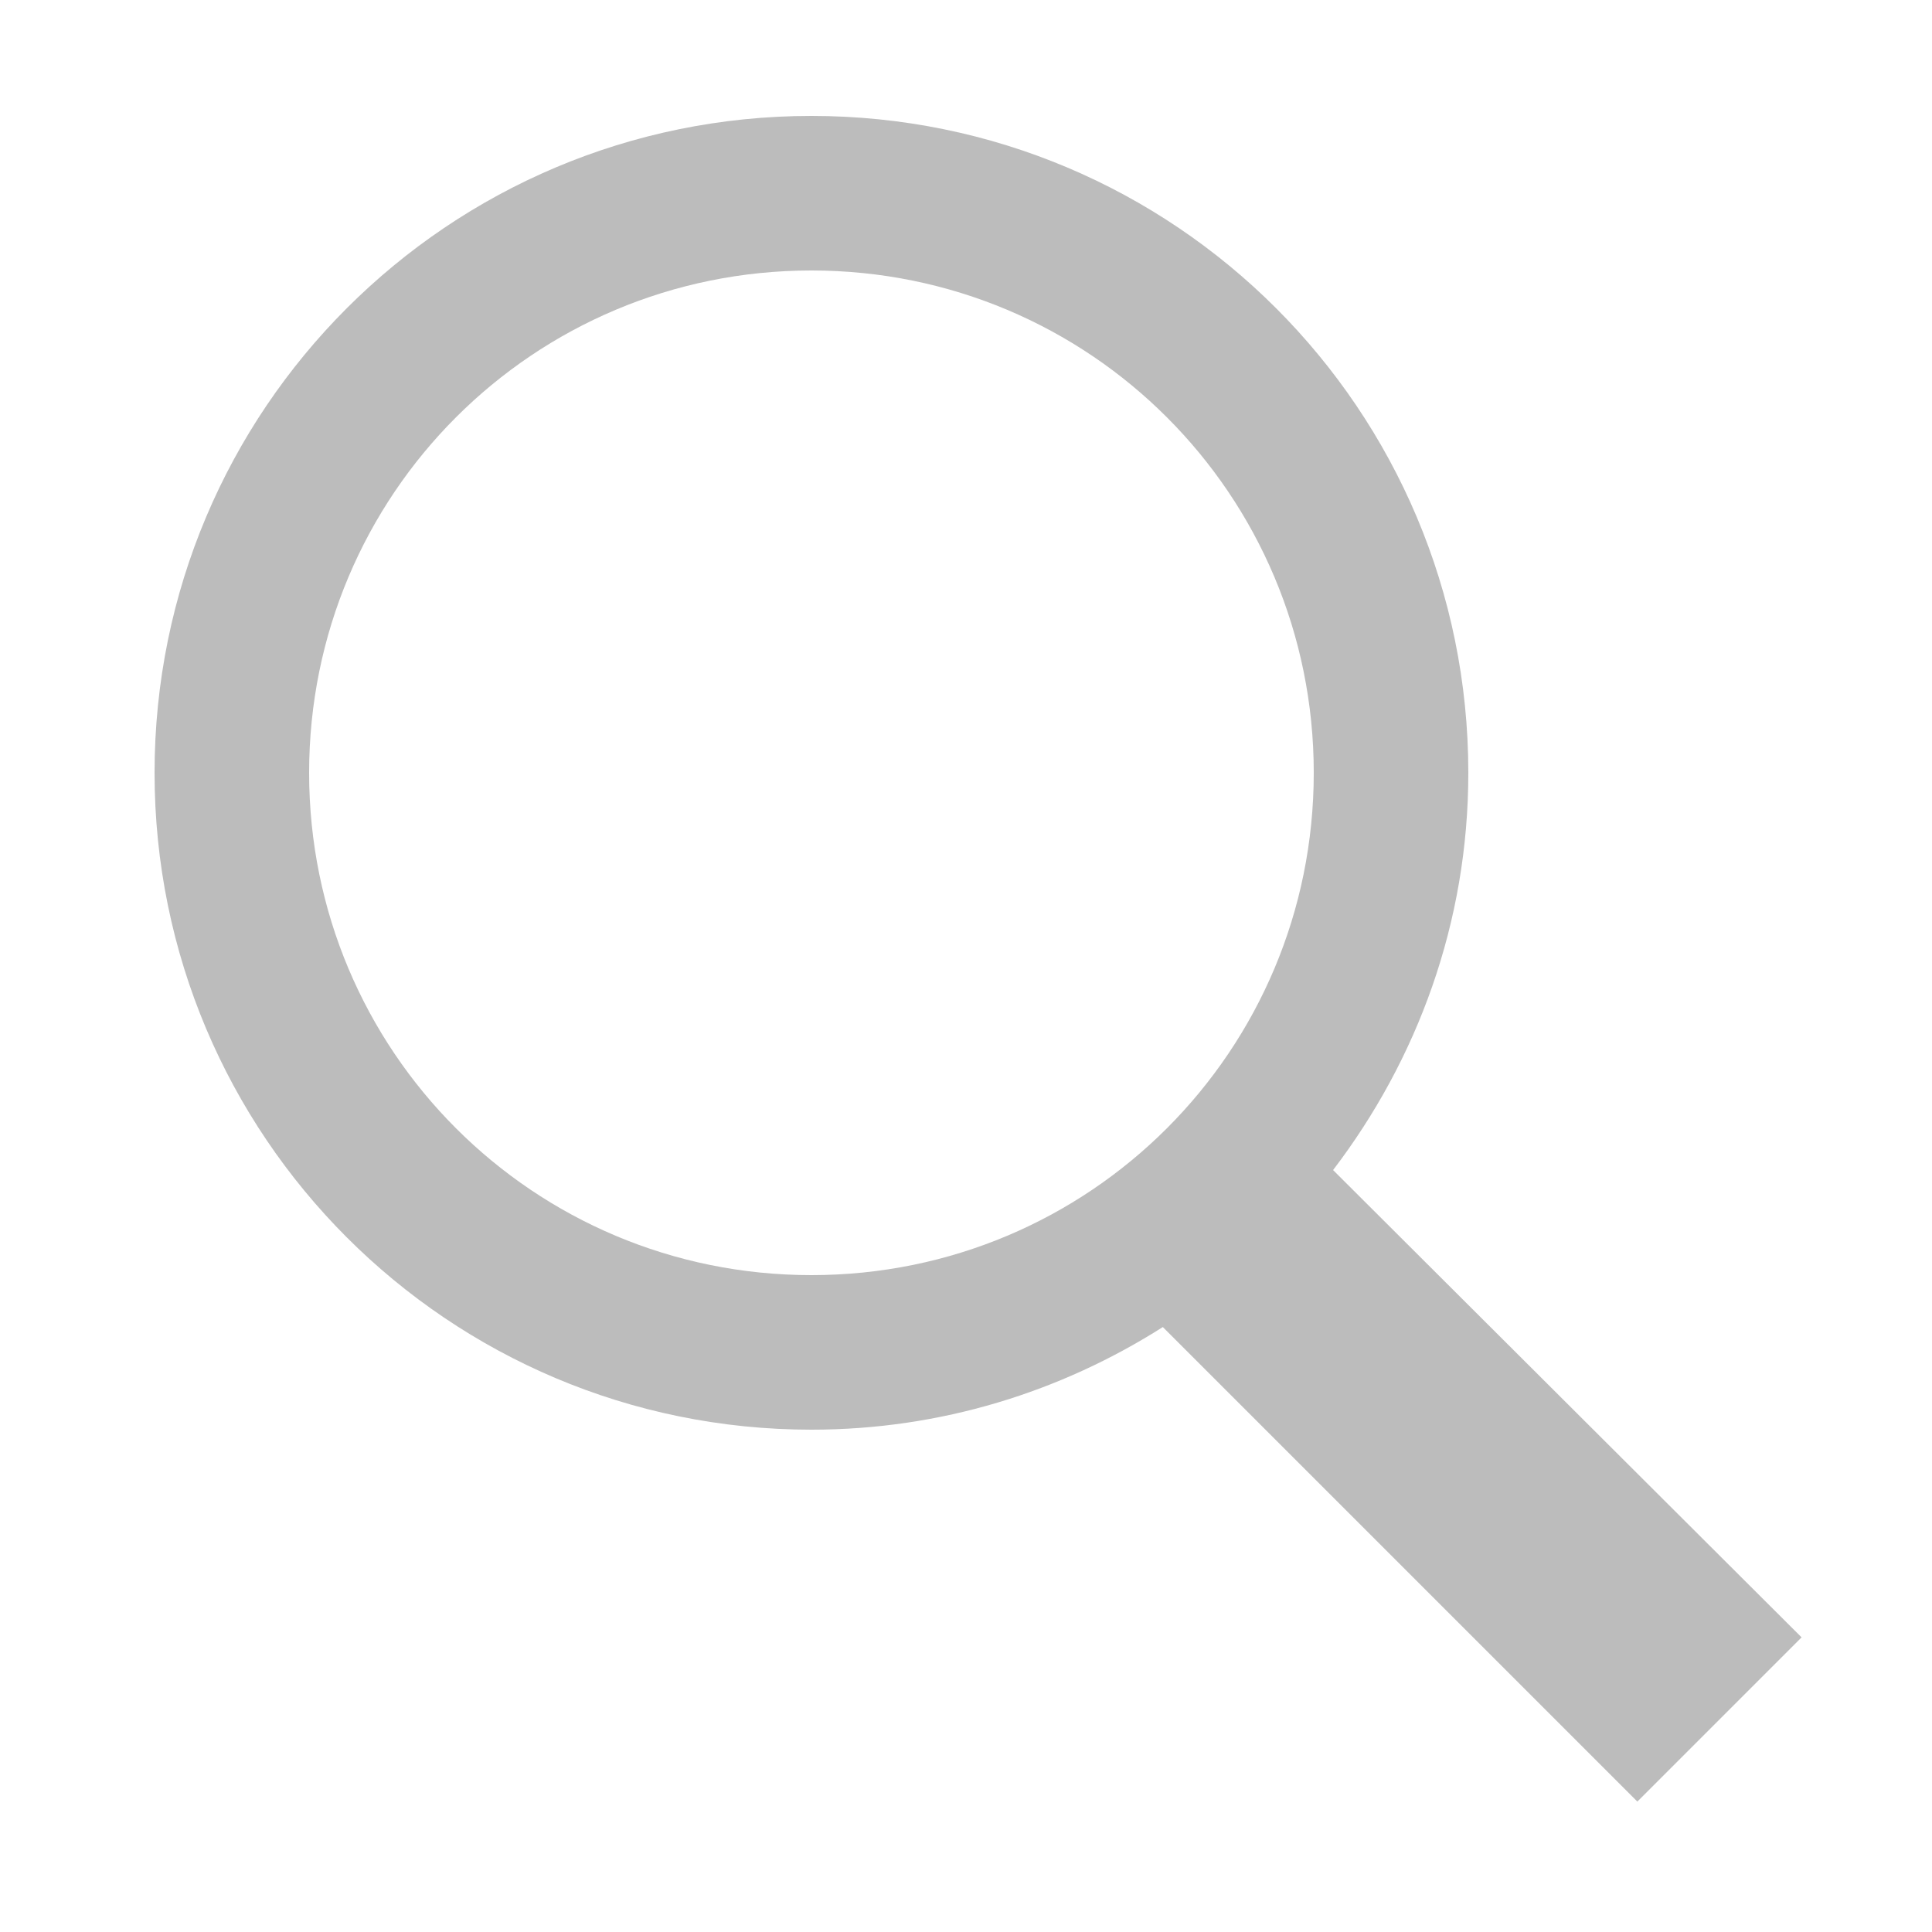
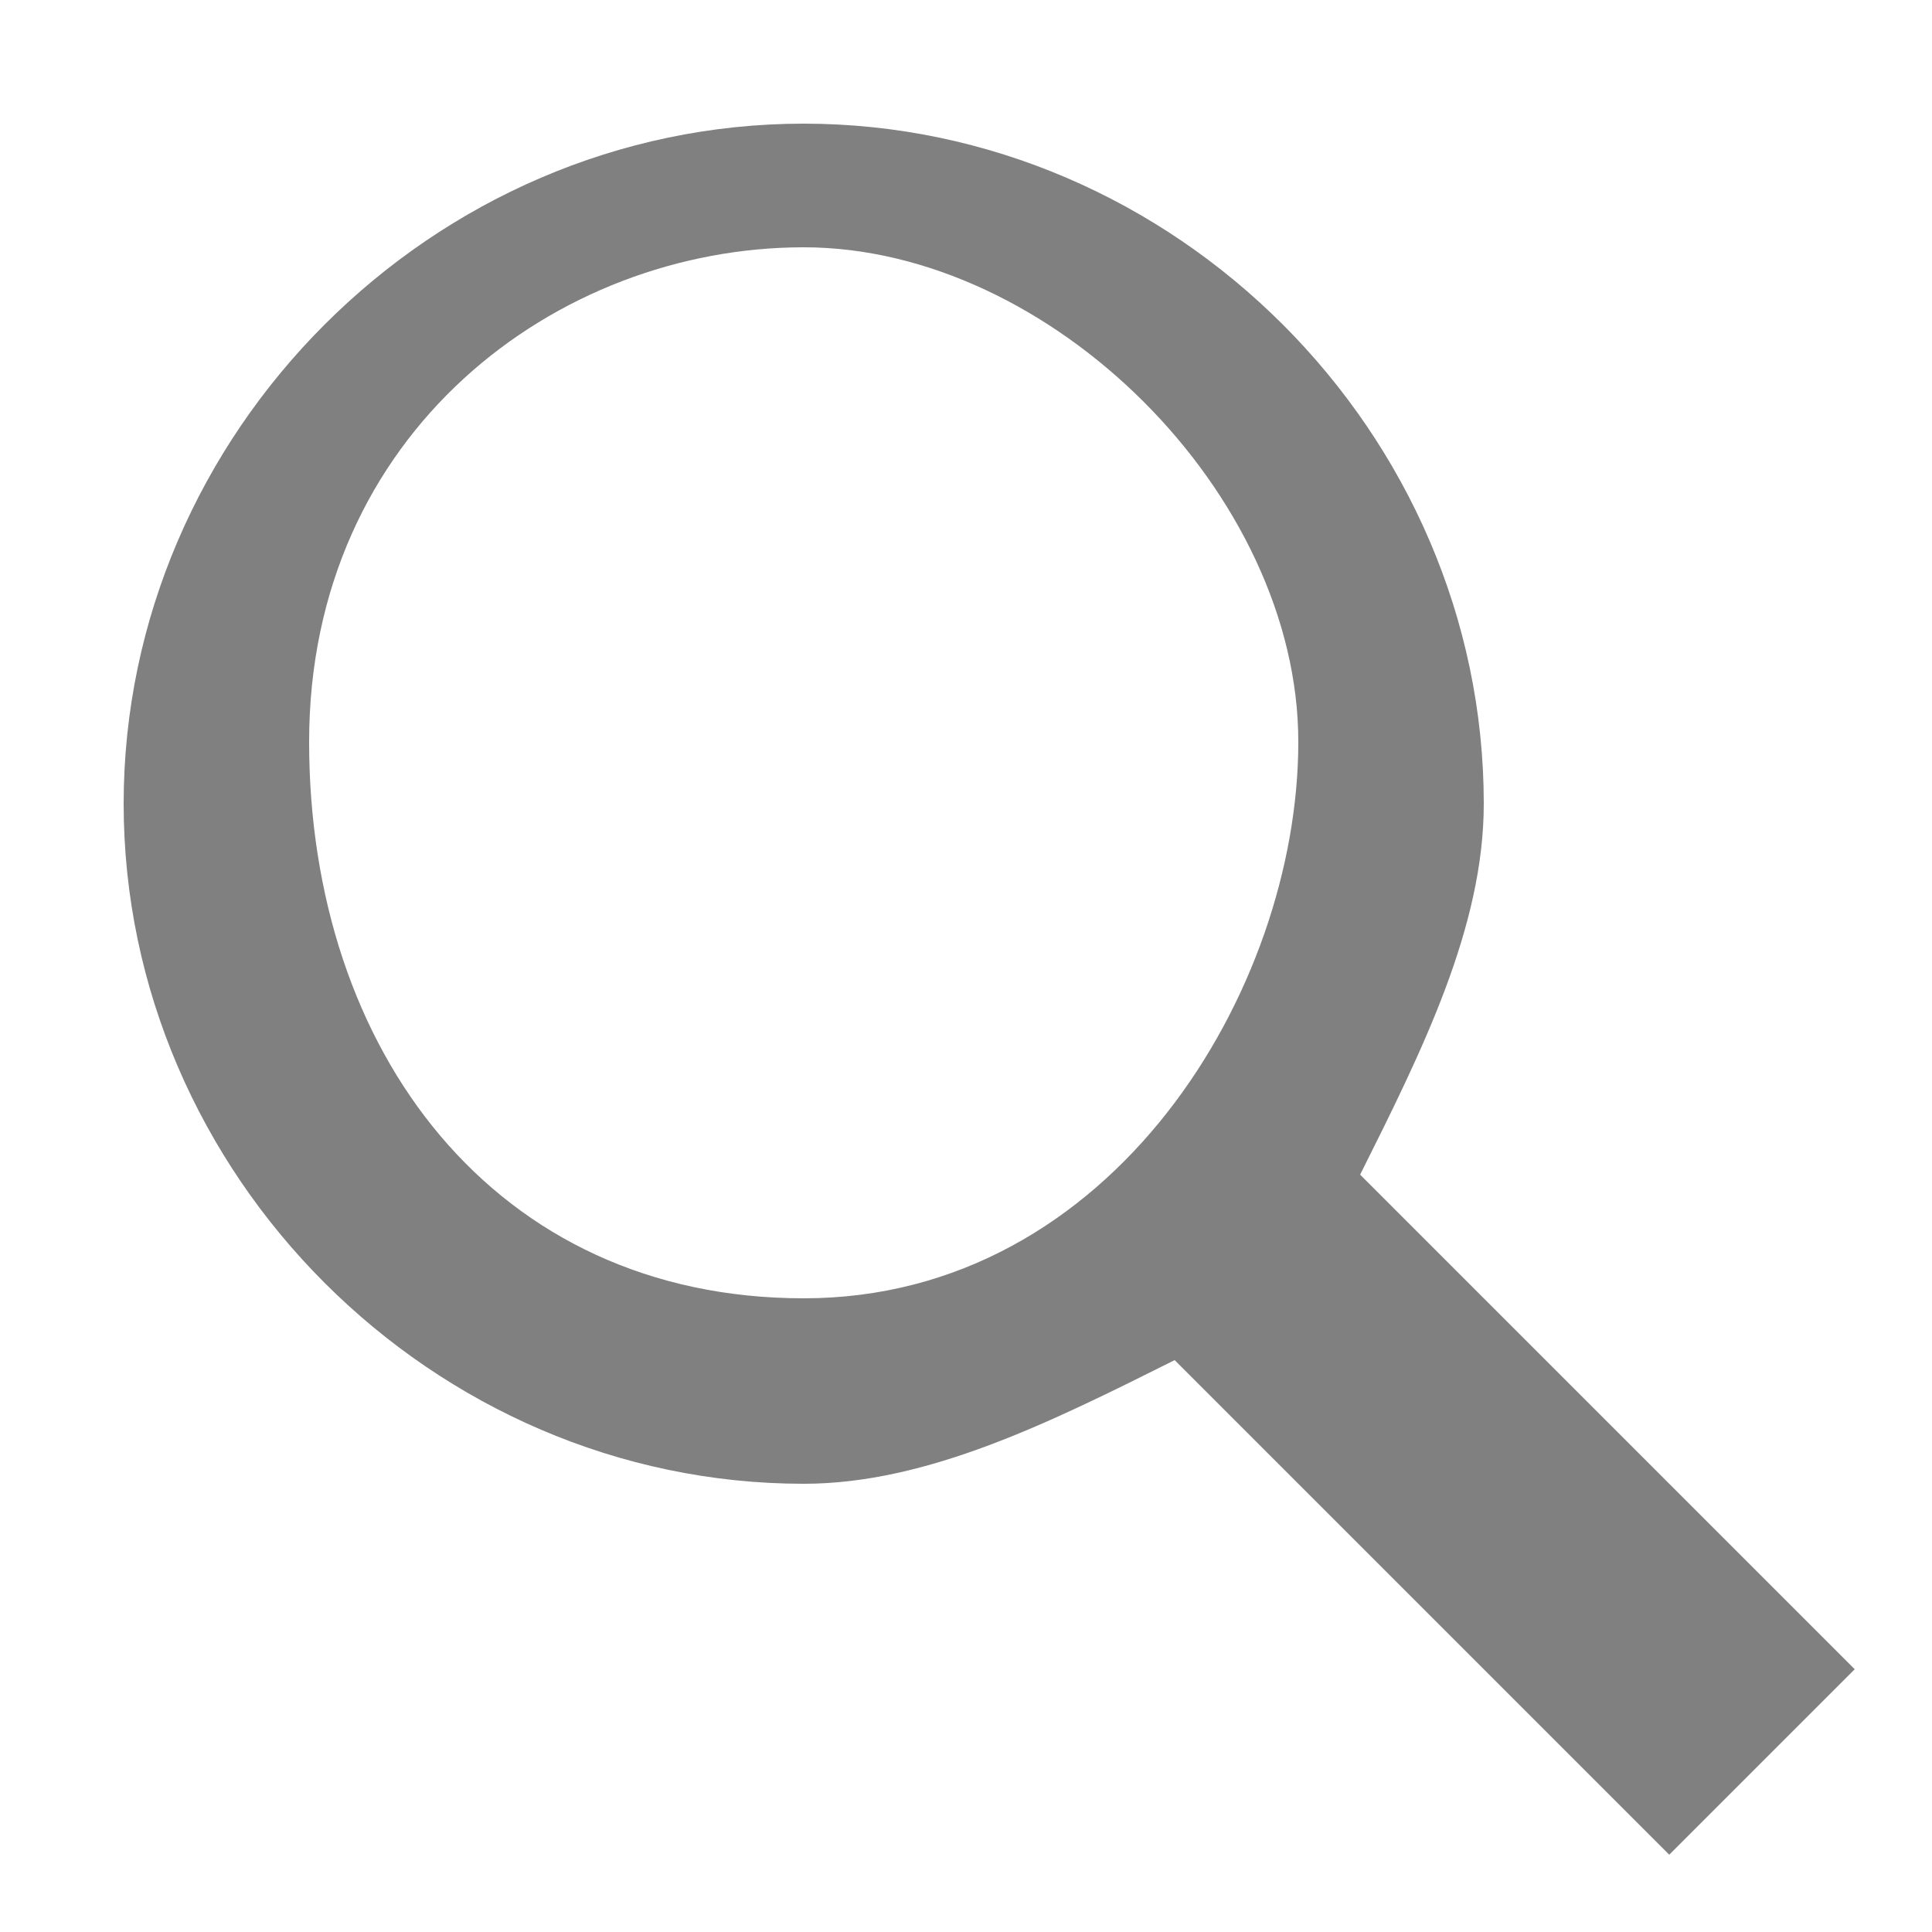
- <svg xmlns="http://www.w3.org/2000/svg" x="0px" y="0px" width="16" height="16" viewBox="0,0,256,256">
-   <g fill="#bcbcbc" fill-rule="nonzero" stroke="none" stroke-width="1" stroke-linecap="butt" stroke-linejoin="miter" stroke-miterlimit="10" stroke-dasharray="" stroke-dashoffset="0" font-family="none" font-weight="none" font-size="none" text-anchor="none" style="mix-blend-mode: normal">
+ <svg xmlns="http://www.w3.org/2000/svg" version="1.1" id="Layer_1" x="0px" y="0px" viewBox="0 0 16 16" style="enable-background:new 0 0 16 16;" xml:space="preserve">
+   <style type="text/css">
+ 	.st0{fill:#808080;}
+ </style>
+   <g>
    <g transform="scale(5.12,5.12)">
-       <path d="M21,3c-9.398,0 -17,7.602 -17,17c0,9.398 7.602,17 17,17c3.355,0 6.461,-0.984 9.094,-2.656l12.281,12.281l4.25,-4.25l-12.125,-12.094c2.18,-2.859 3.5,-6.402 3.5,-10.281c0,-9.398 -7.602,-17 -17,-17zM21,7c7.199,0 13,5.801 13,13c0,7.199 -5.801,13 -13,13c-7.199,0 -13,-5.801 -13,-13c0,-7.199 5.801,-13 13,-13z" />
+       <path class="st0" d="M1.3,0.2c-0.6,0-1.1,0.5-1.1,1.1s0.5,1.1,1.1,1.1c0.2,0,0.4-0.1,0.6-0.2l0.8,0.8l0.3-0.3L2.2,1.9    c0.1-0.2,0.2-0.4,0.2-0.6C2.4,0.7,1.9,0.2,1.3,0.2z M1.3,0.4c0.4,0,0.8,0.4,0.8,0.8S1.8,2.1,1.3,2.1S0.5,1.7,0.5,1.2    S0.9,0.4,1.3,0.4z" />
    </g>
  </g>
</svg>
